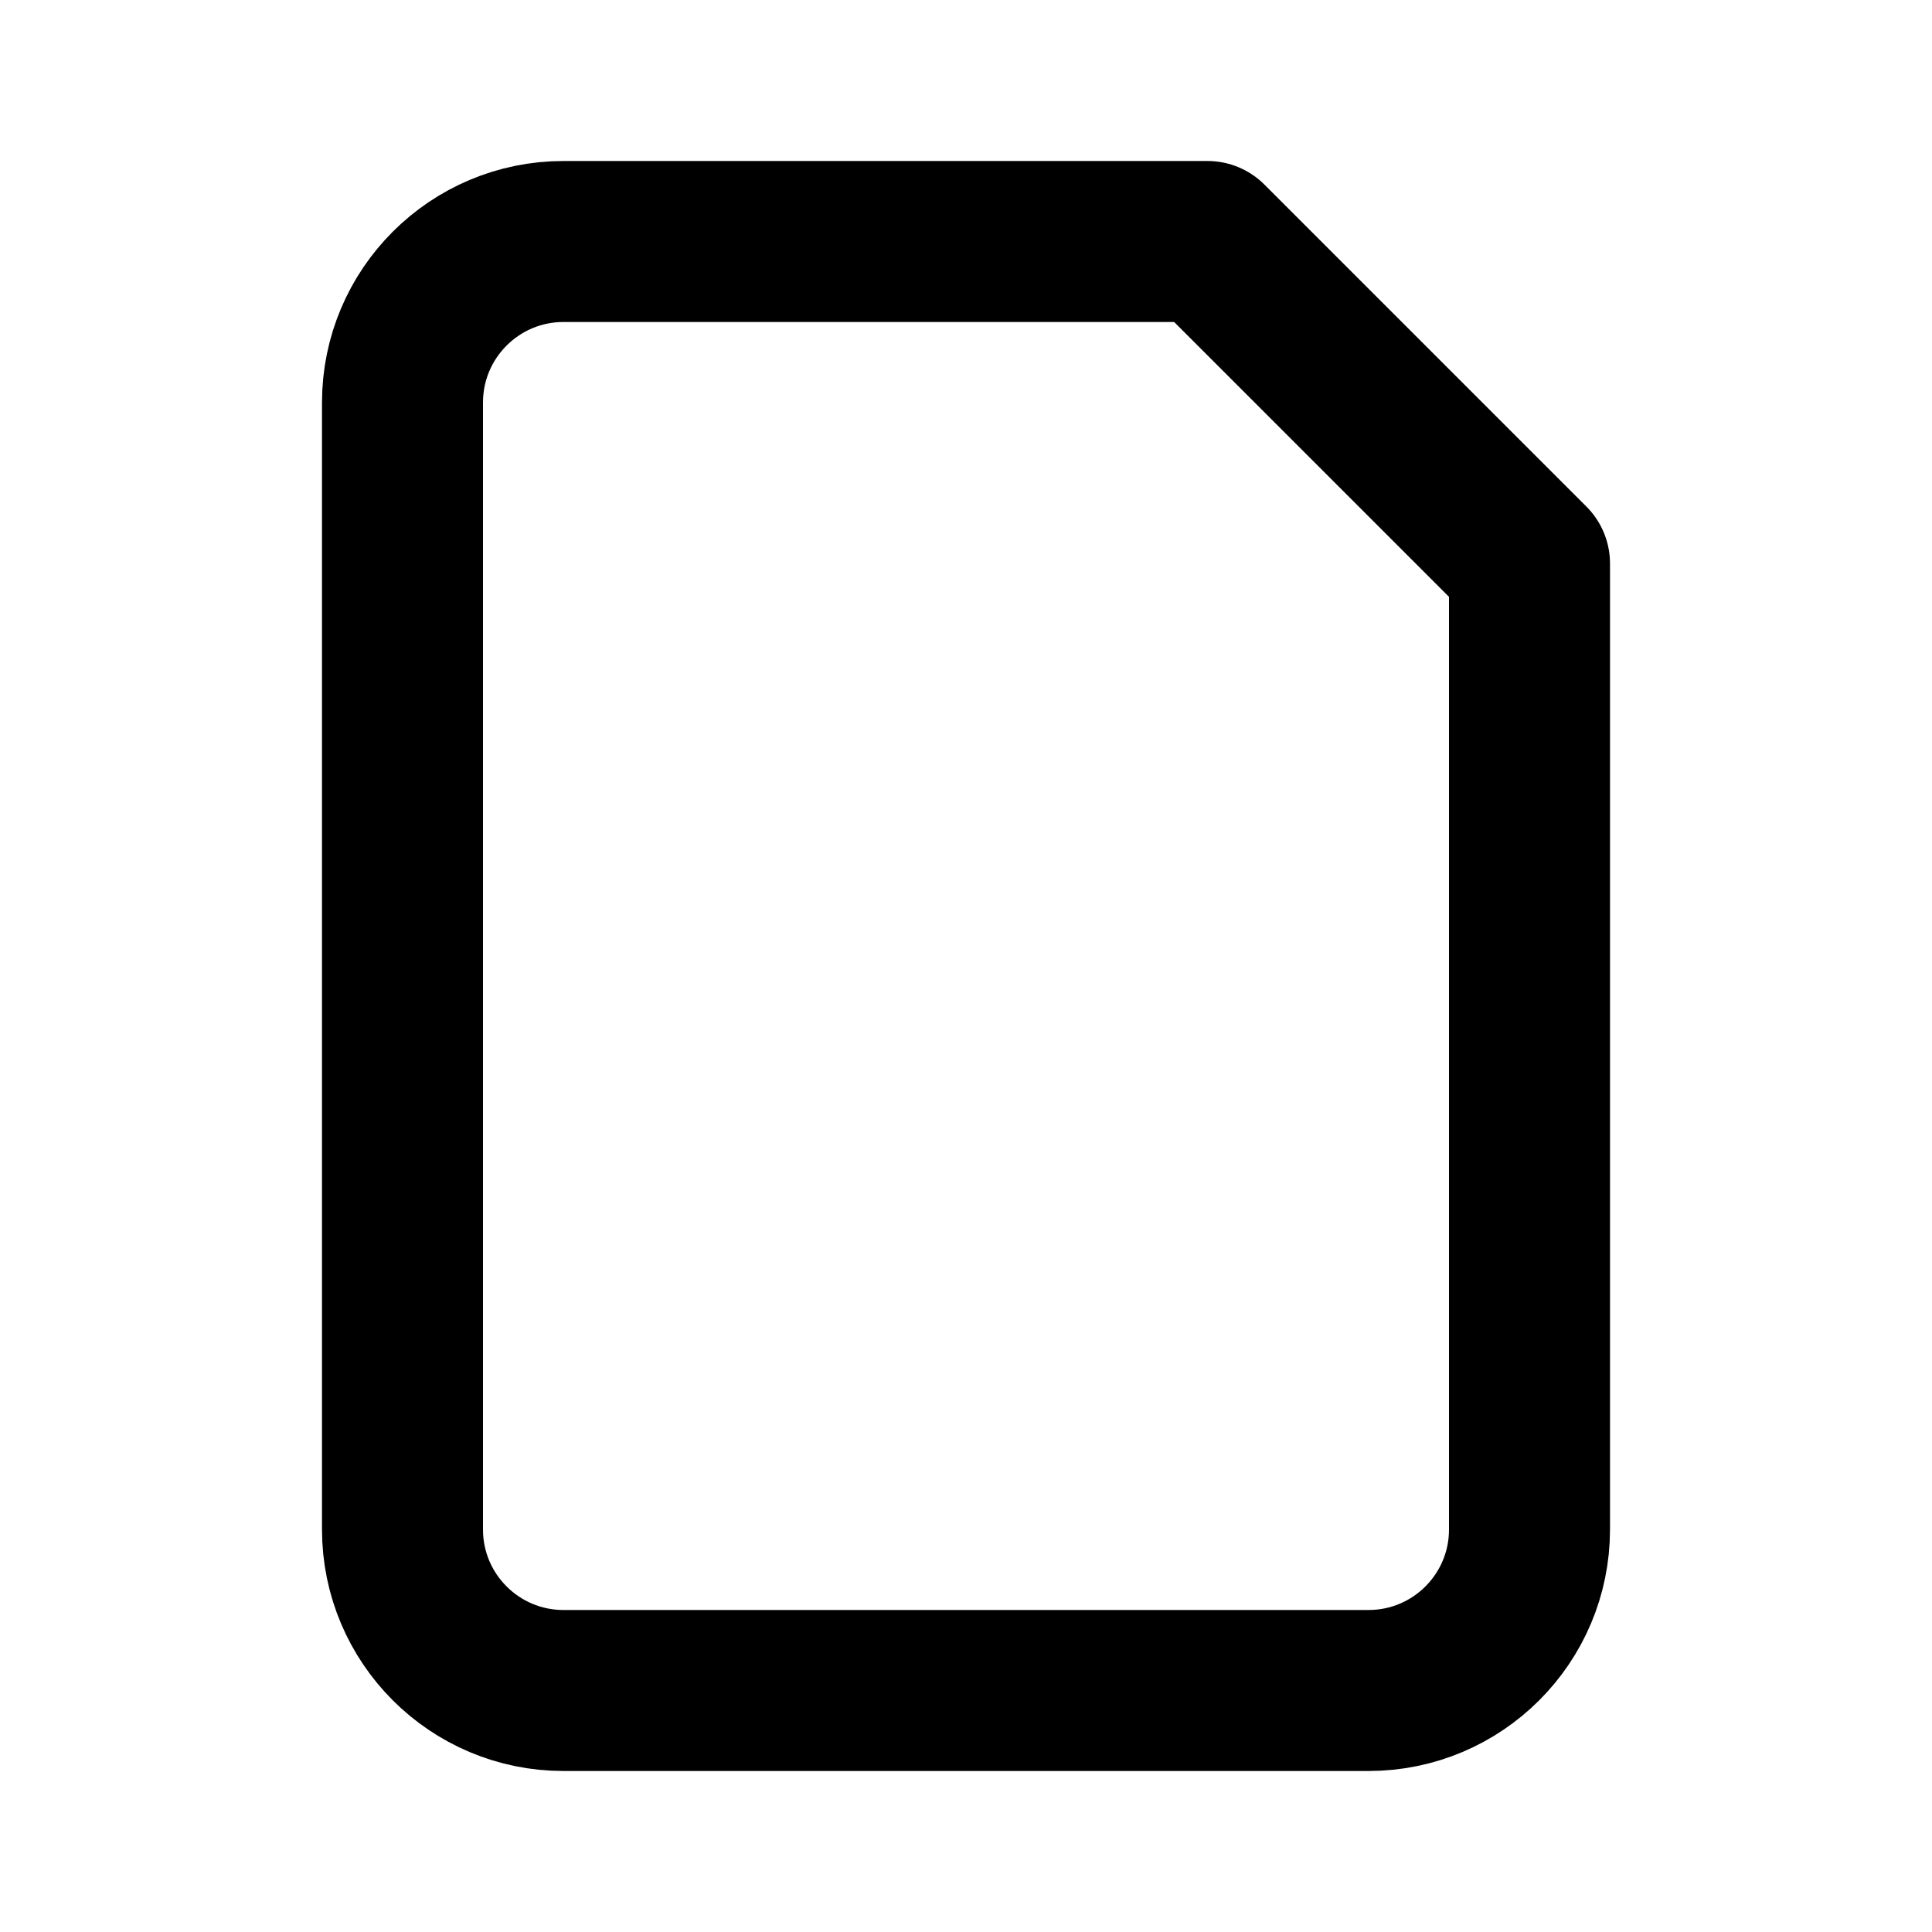
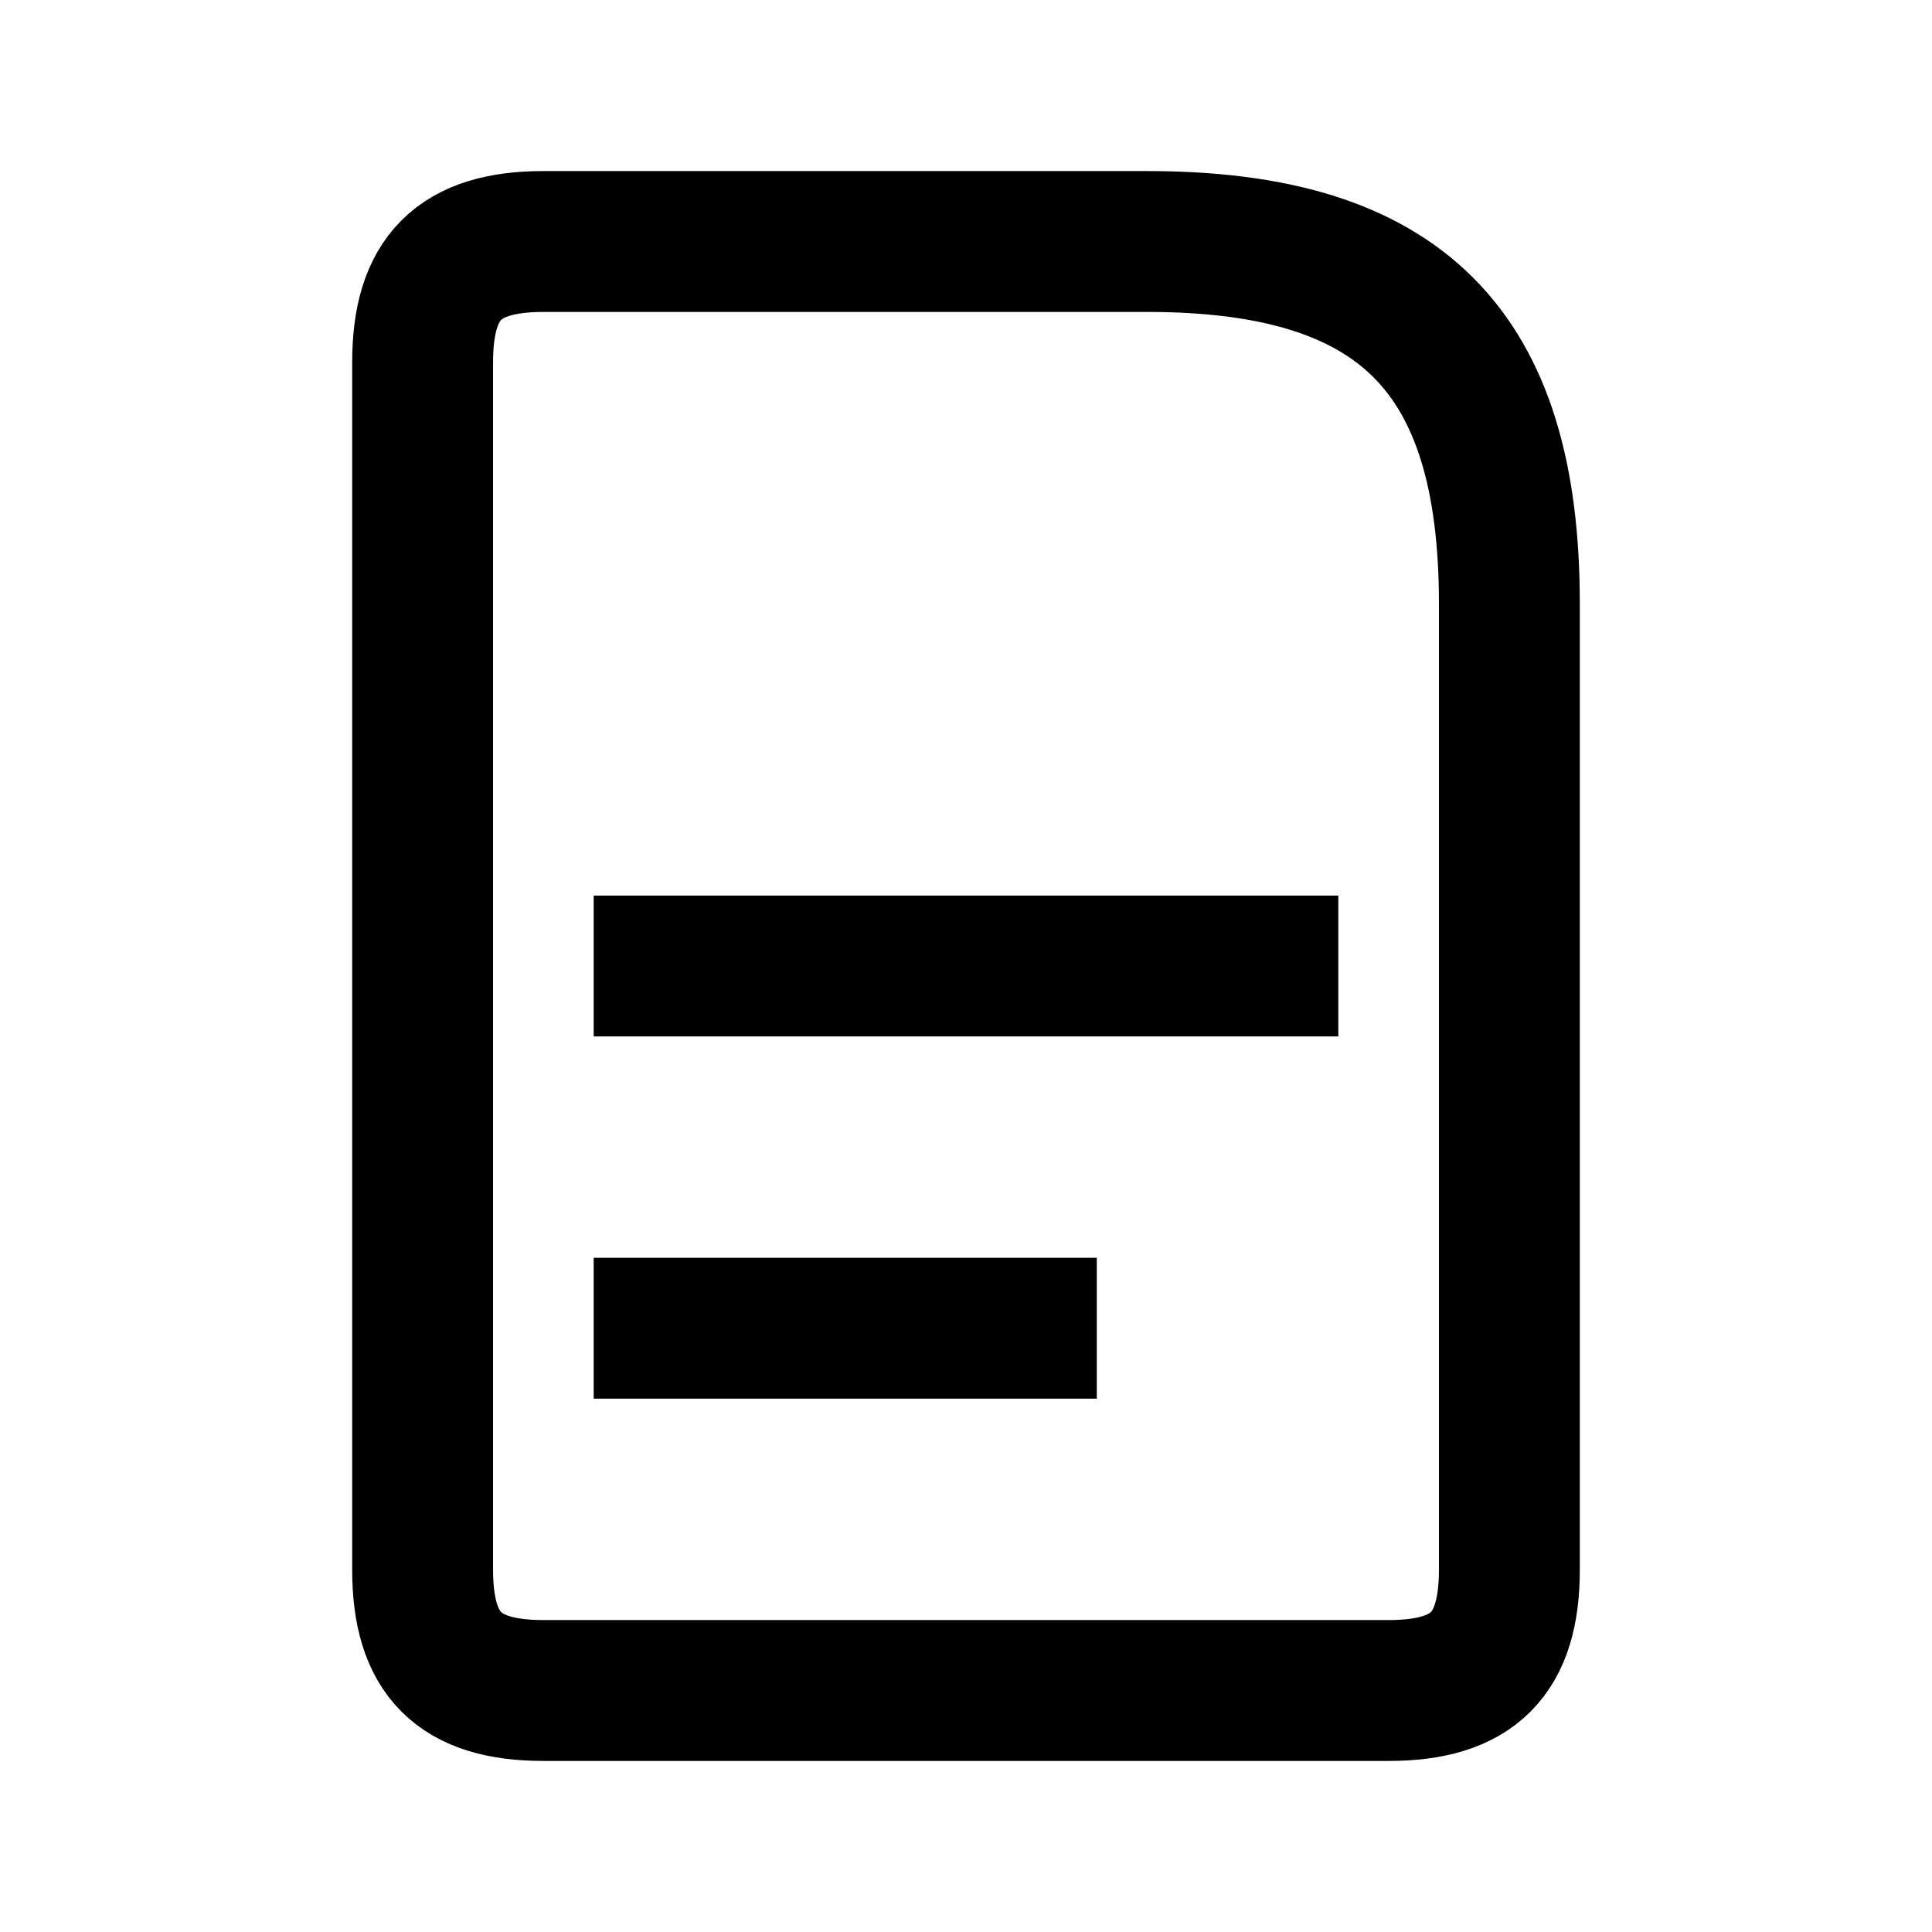
- <svg xmlns="http://www.w3.org/2000/svg" width="24" height="24" viewBox="0 0 24 24" fill="none" stroke="currentColor" stroke-width="2" stroke-linecap="round" stroke-linejoin="round">
-   <path d="M15 3H7a2 2 0 0 0-2 2v14a2 2 0 0 0 2 2h10a2 2 0 0 0 2-2V7z" />
+ <svg xmlns="http://www.w3.org/2000/svg" width="24" height="24" viewBox="0 0 24 24" fill="none" stroke="currentColor" stroke-width="1.75" stroke-linecap="square" stroke-linejoin="round">
+   <path d="M6.75 3L14.25 3C17.4 3 18.75 4.35 18.75 7.5L18.75 19.5C18.75 20.55 18.3 21 17.25 21L6.75 21C5.7 21 5.25 20.55 5.25 19.5L5.25 4.5C5.25 3.45 5.7 3 6.75 3Z" />
+   <path d="M8.25 12L15.75 12" />
+   <path d="M8.25 16.5L12.75 16.5" />
</svg>
